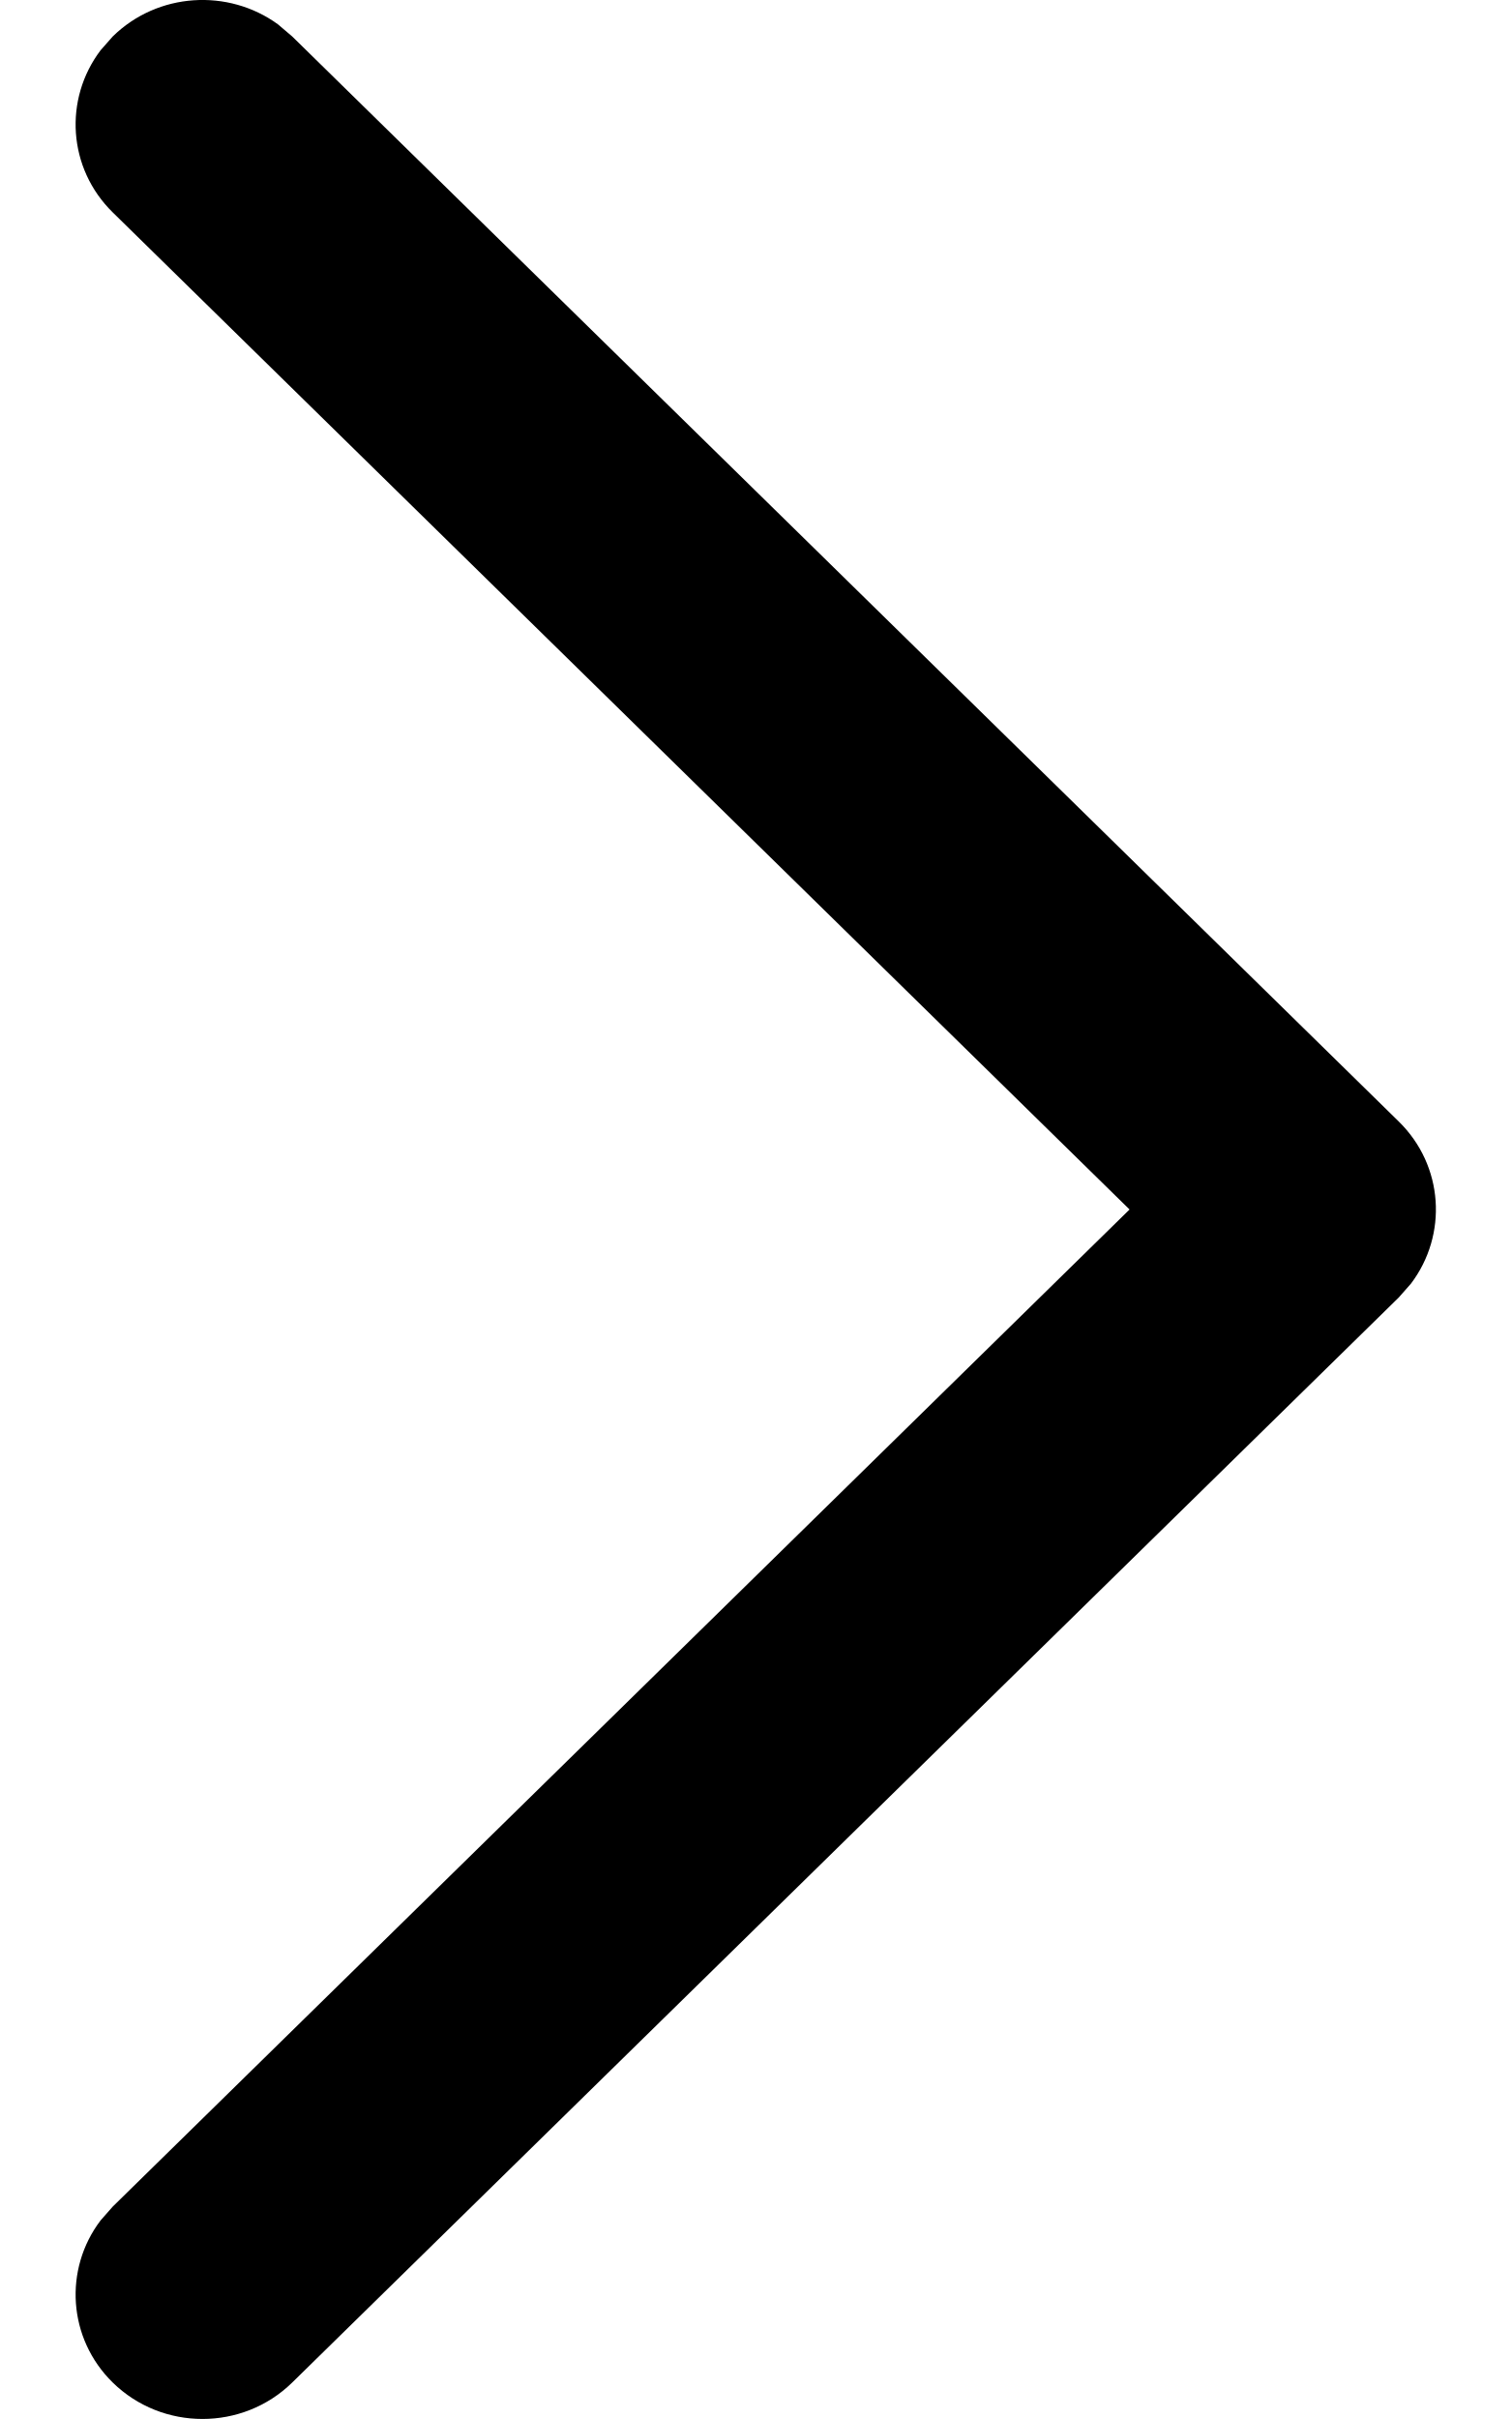
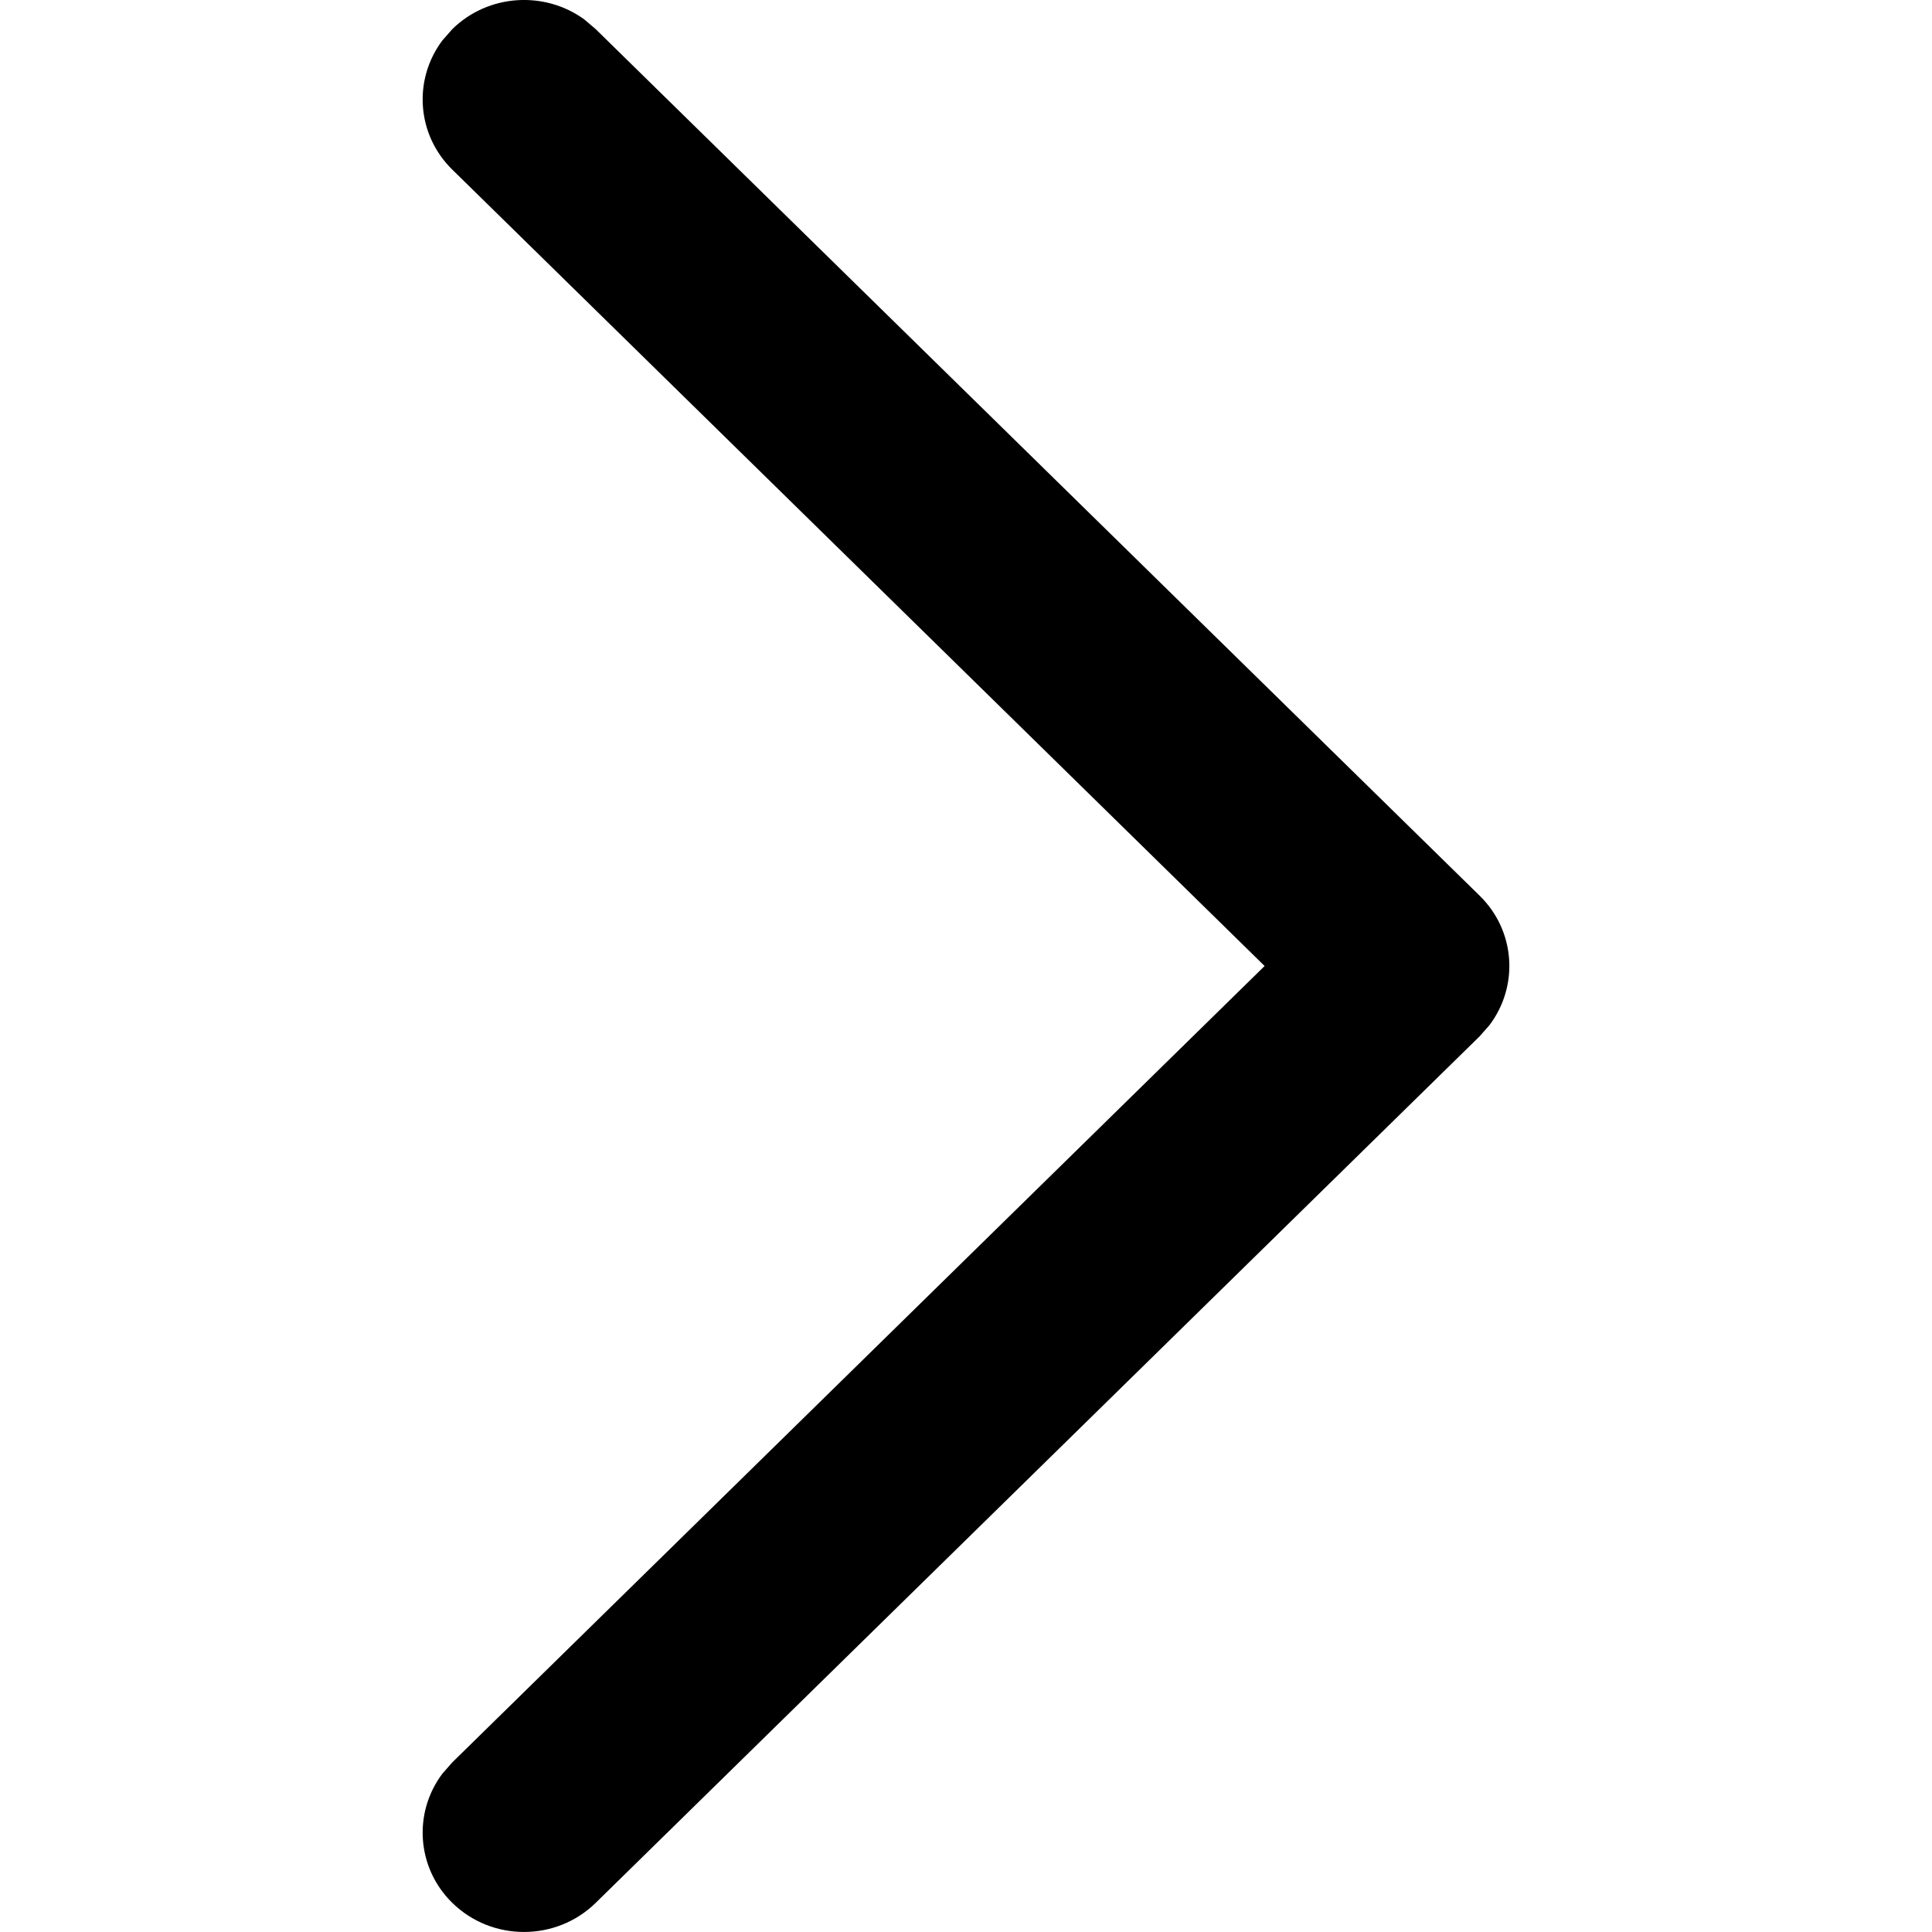
- <svg xmlns="http://www.w3.org/2000/svg" width="10" height="16" viewBox="0 0 10 16" fill="none">
+ <svg xmlns="http://www.w3.org/2000/svg" width="16" height="16" viewBox="0 0 10 16" fill="none">
  <path d="M0.746 15.759C0.448 15.467 0.421 15.009 0.665 14.687L0.746 14.595L7.473 8L0.746 1.405C0.448 1.113 0.421 0.656 0.665 0.333L0.746 0.241C1.044 -0.051 1.51 -0.078 1.839 0.161L1.933 0.241L9.254 7.418C9.552 7.71 9.579 8.167 9.335 8.49L9.254 8.582L1.933 15.759C1.605 16.08 1.074 16.08 0.746 15.759Z" fill="black" />
</svg>
